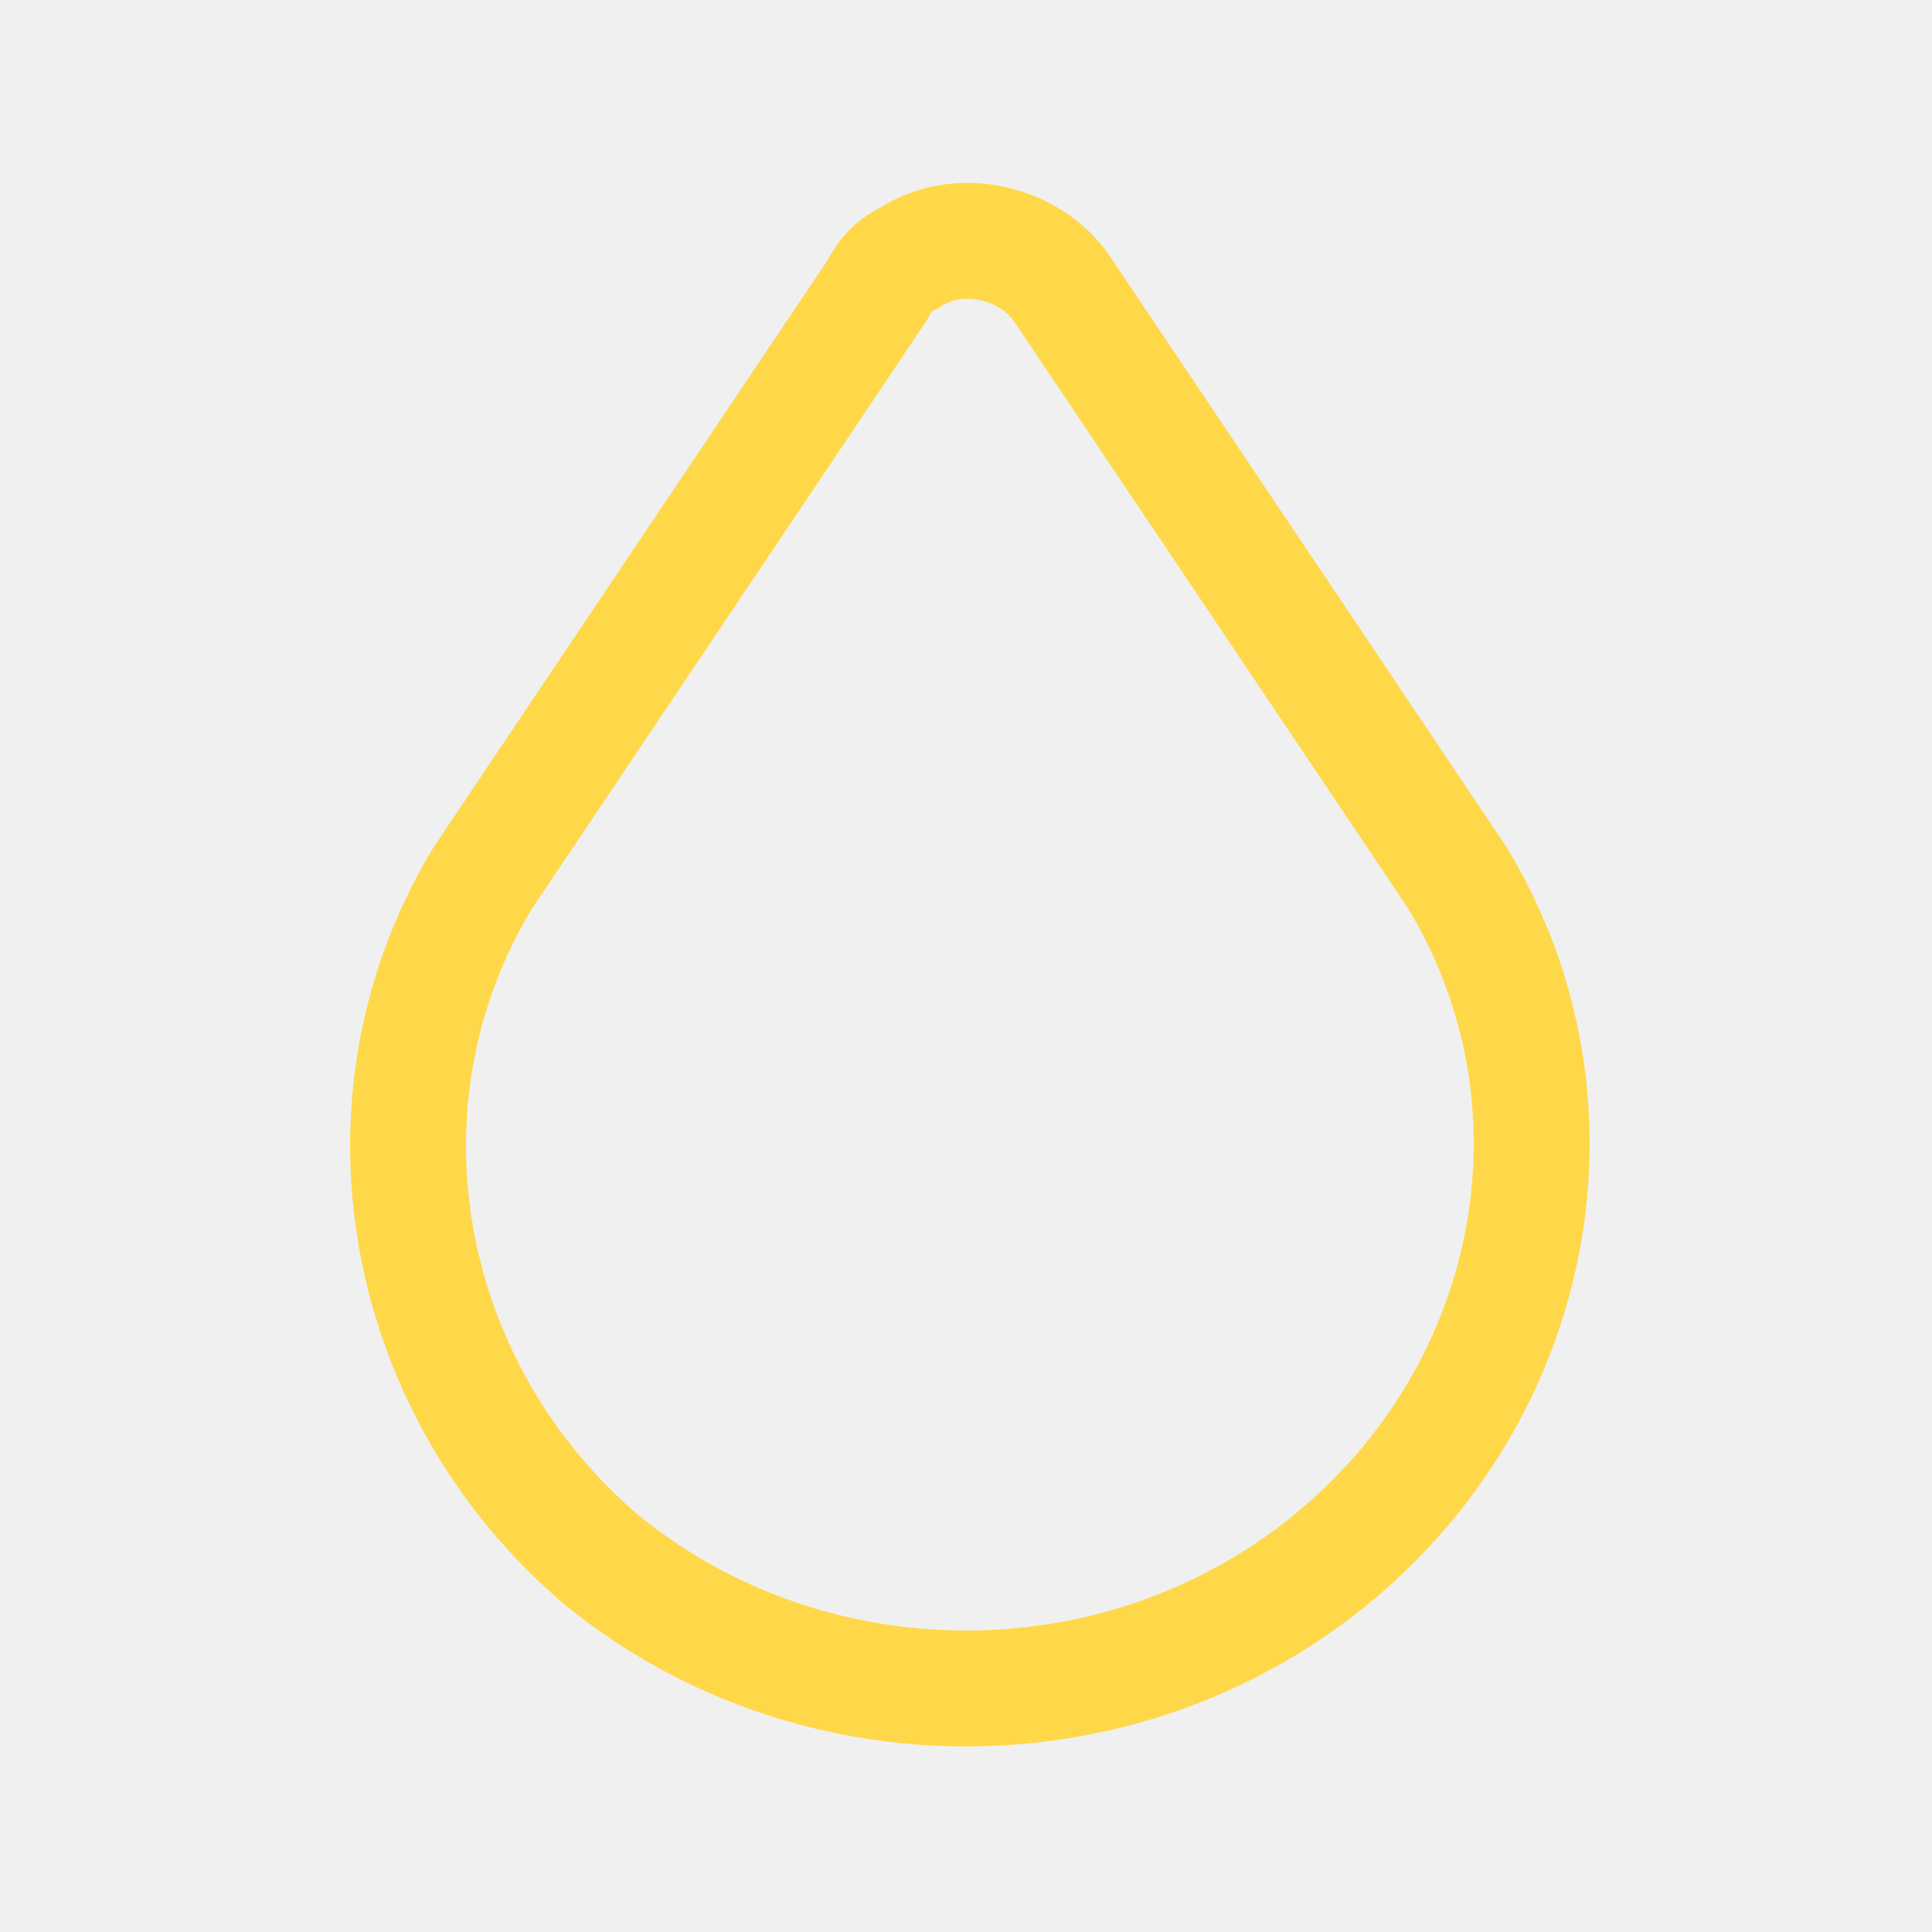
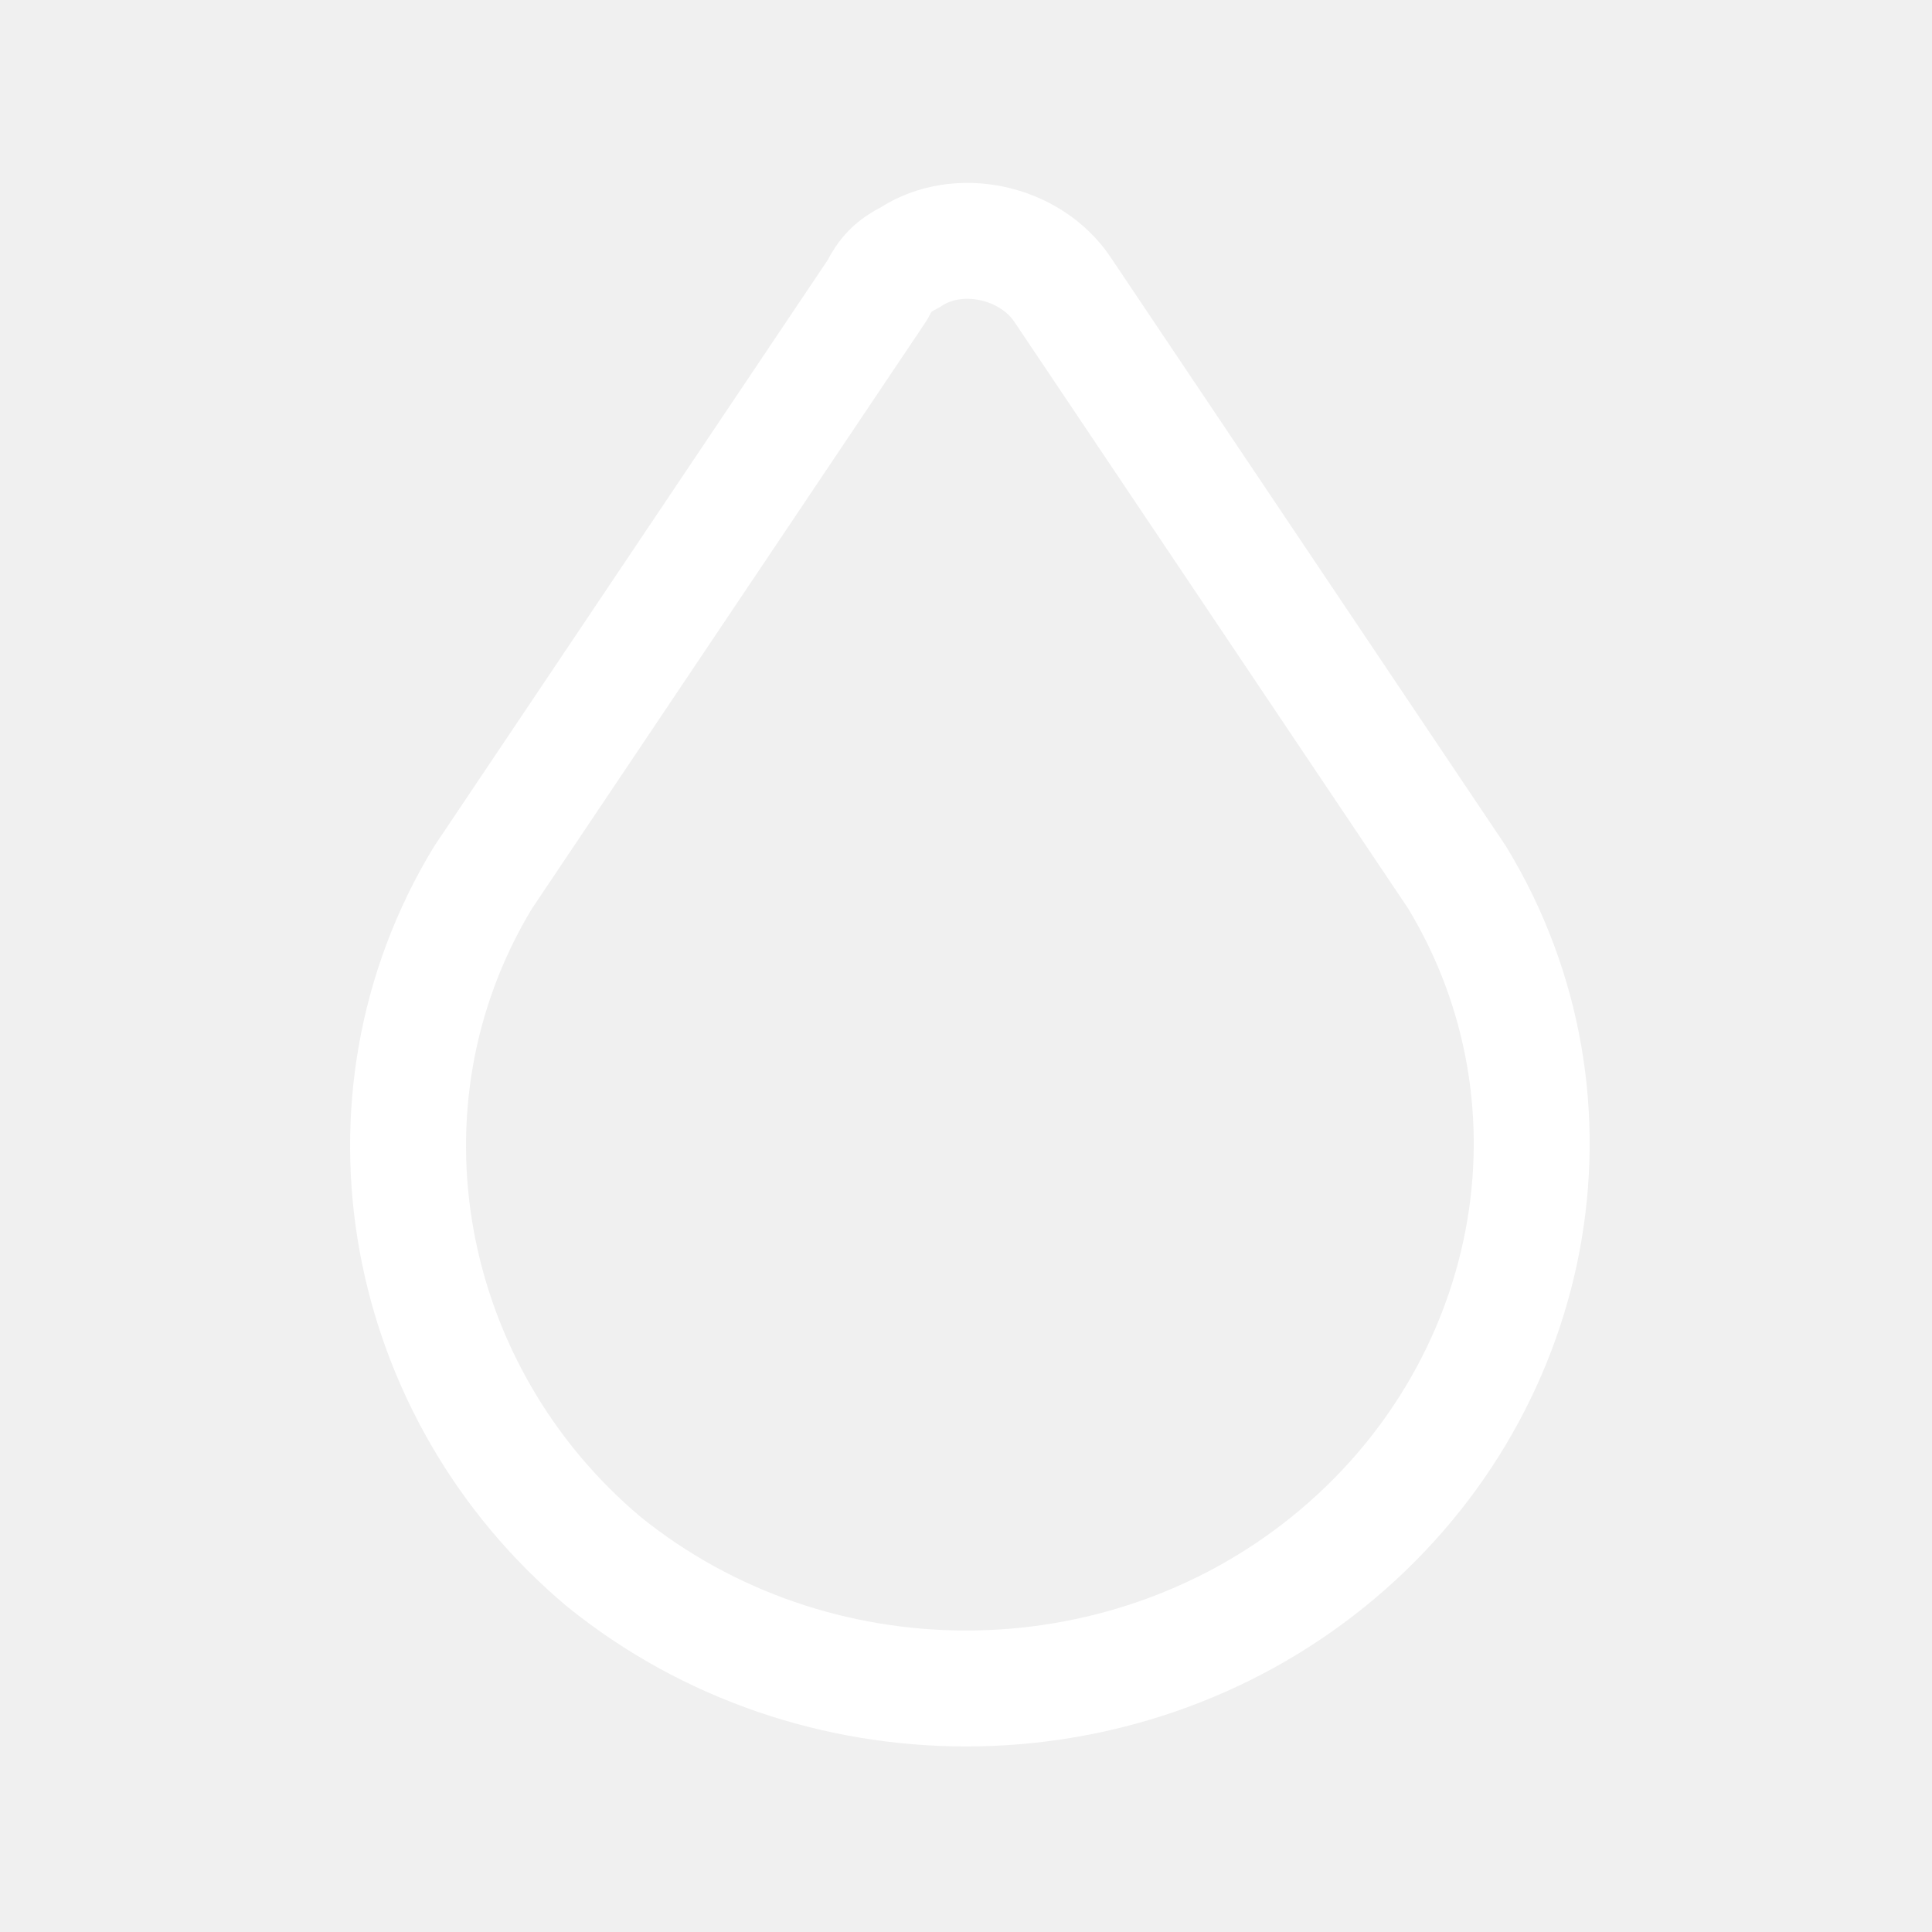
<svg xmlns="http://www.w3.org/2000/svg" width="30" height="30" viewBox="0 0 30 30" fill="none">
-   <path d="M9.376 24.25C12.626 26.875 17.376 26.875 20.626 24.25C23.876 21.625 24.751 17.125 22.626 13.625L16.501 4.5C16.001 3.75 14.876 3.5 14.126 4C13.876 4.125 13.751 4.25 13.626 4.5L7.501 13.625C5.376 17.125 6.251 21.625 9.376 24.25Z" stroke="#FFD84A" stroke-width="1.8" stroke-linecap="round" stroke-linejoin="round" />
+   <path d="M9.376 24.25C12.626 26.875 17.376 26.875 20.626 24.25C23.876 21.625 24.751 17.125 22.626 13.625L16.501 4.5C16.001 3.75 14.876 3.5 14.126 4C13.876 4.125 13.751 4.25 13.626 4.5L7.501 13.625C5.376 17.125 6.251 21.625 9.376 24.25Z" stroke="#FFFFFF" stroke-width="1.8" stroke-linecap="round" stroke-linejoin="round" />
</svg>
